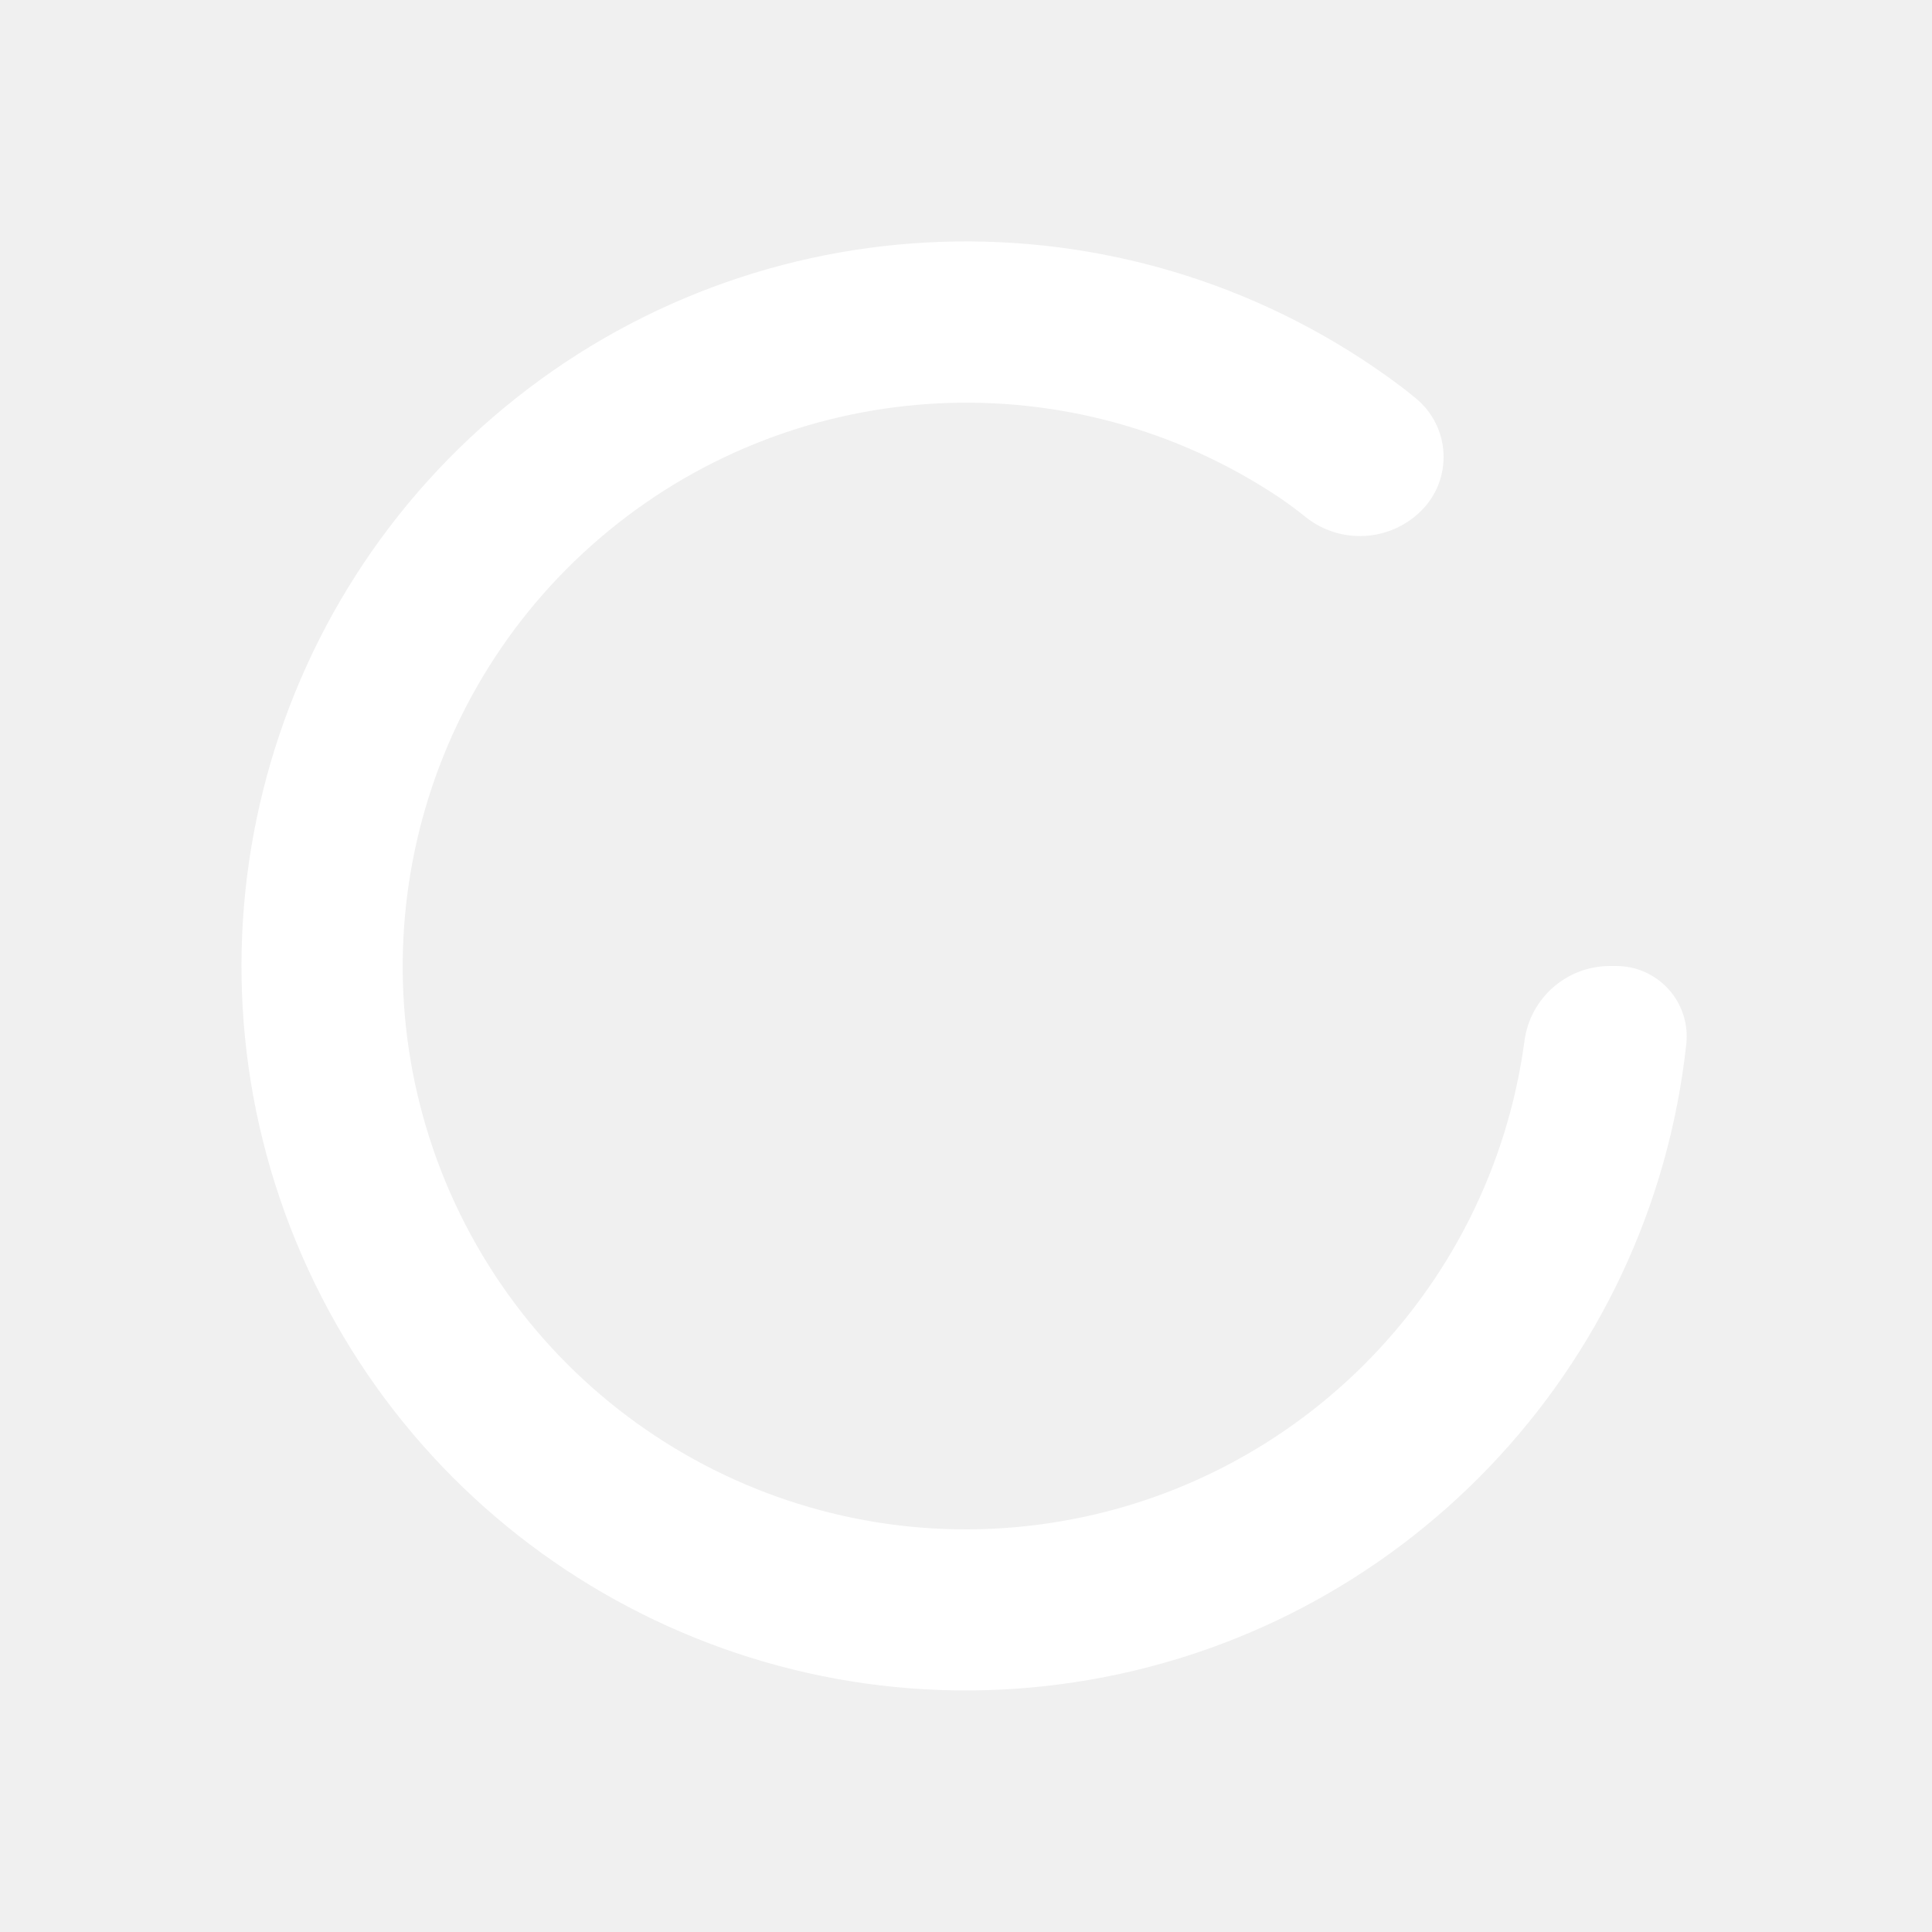
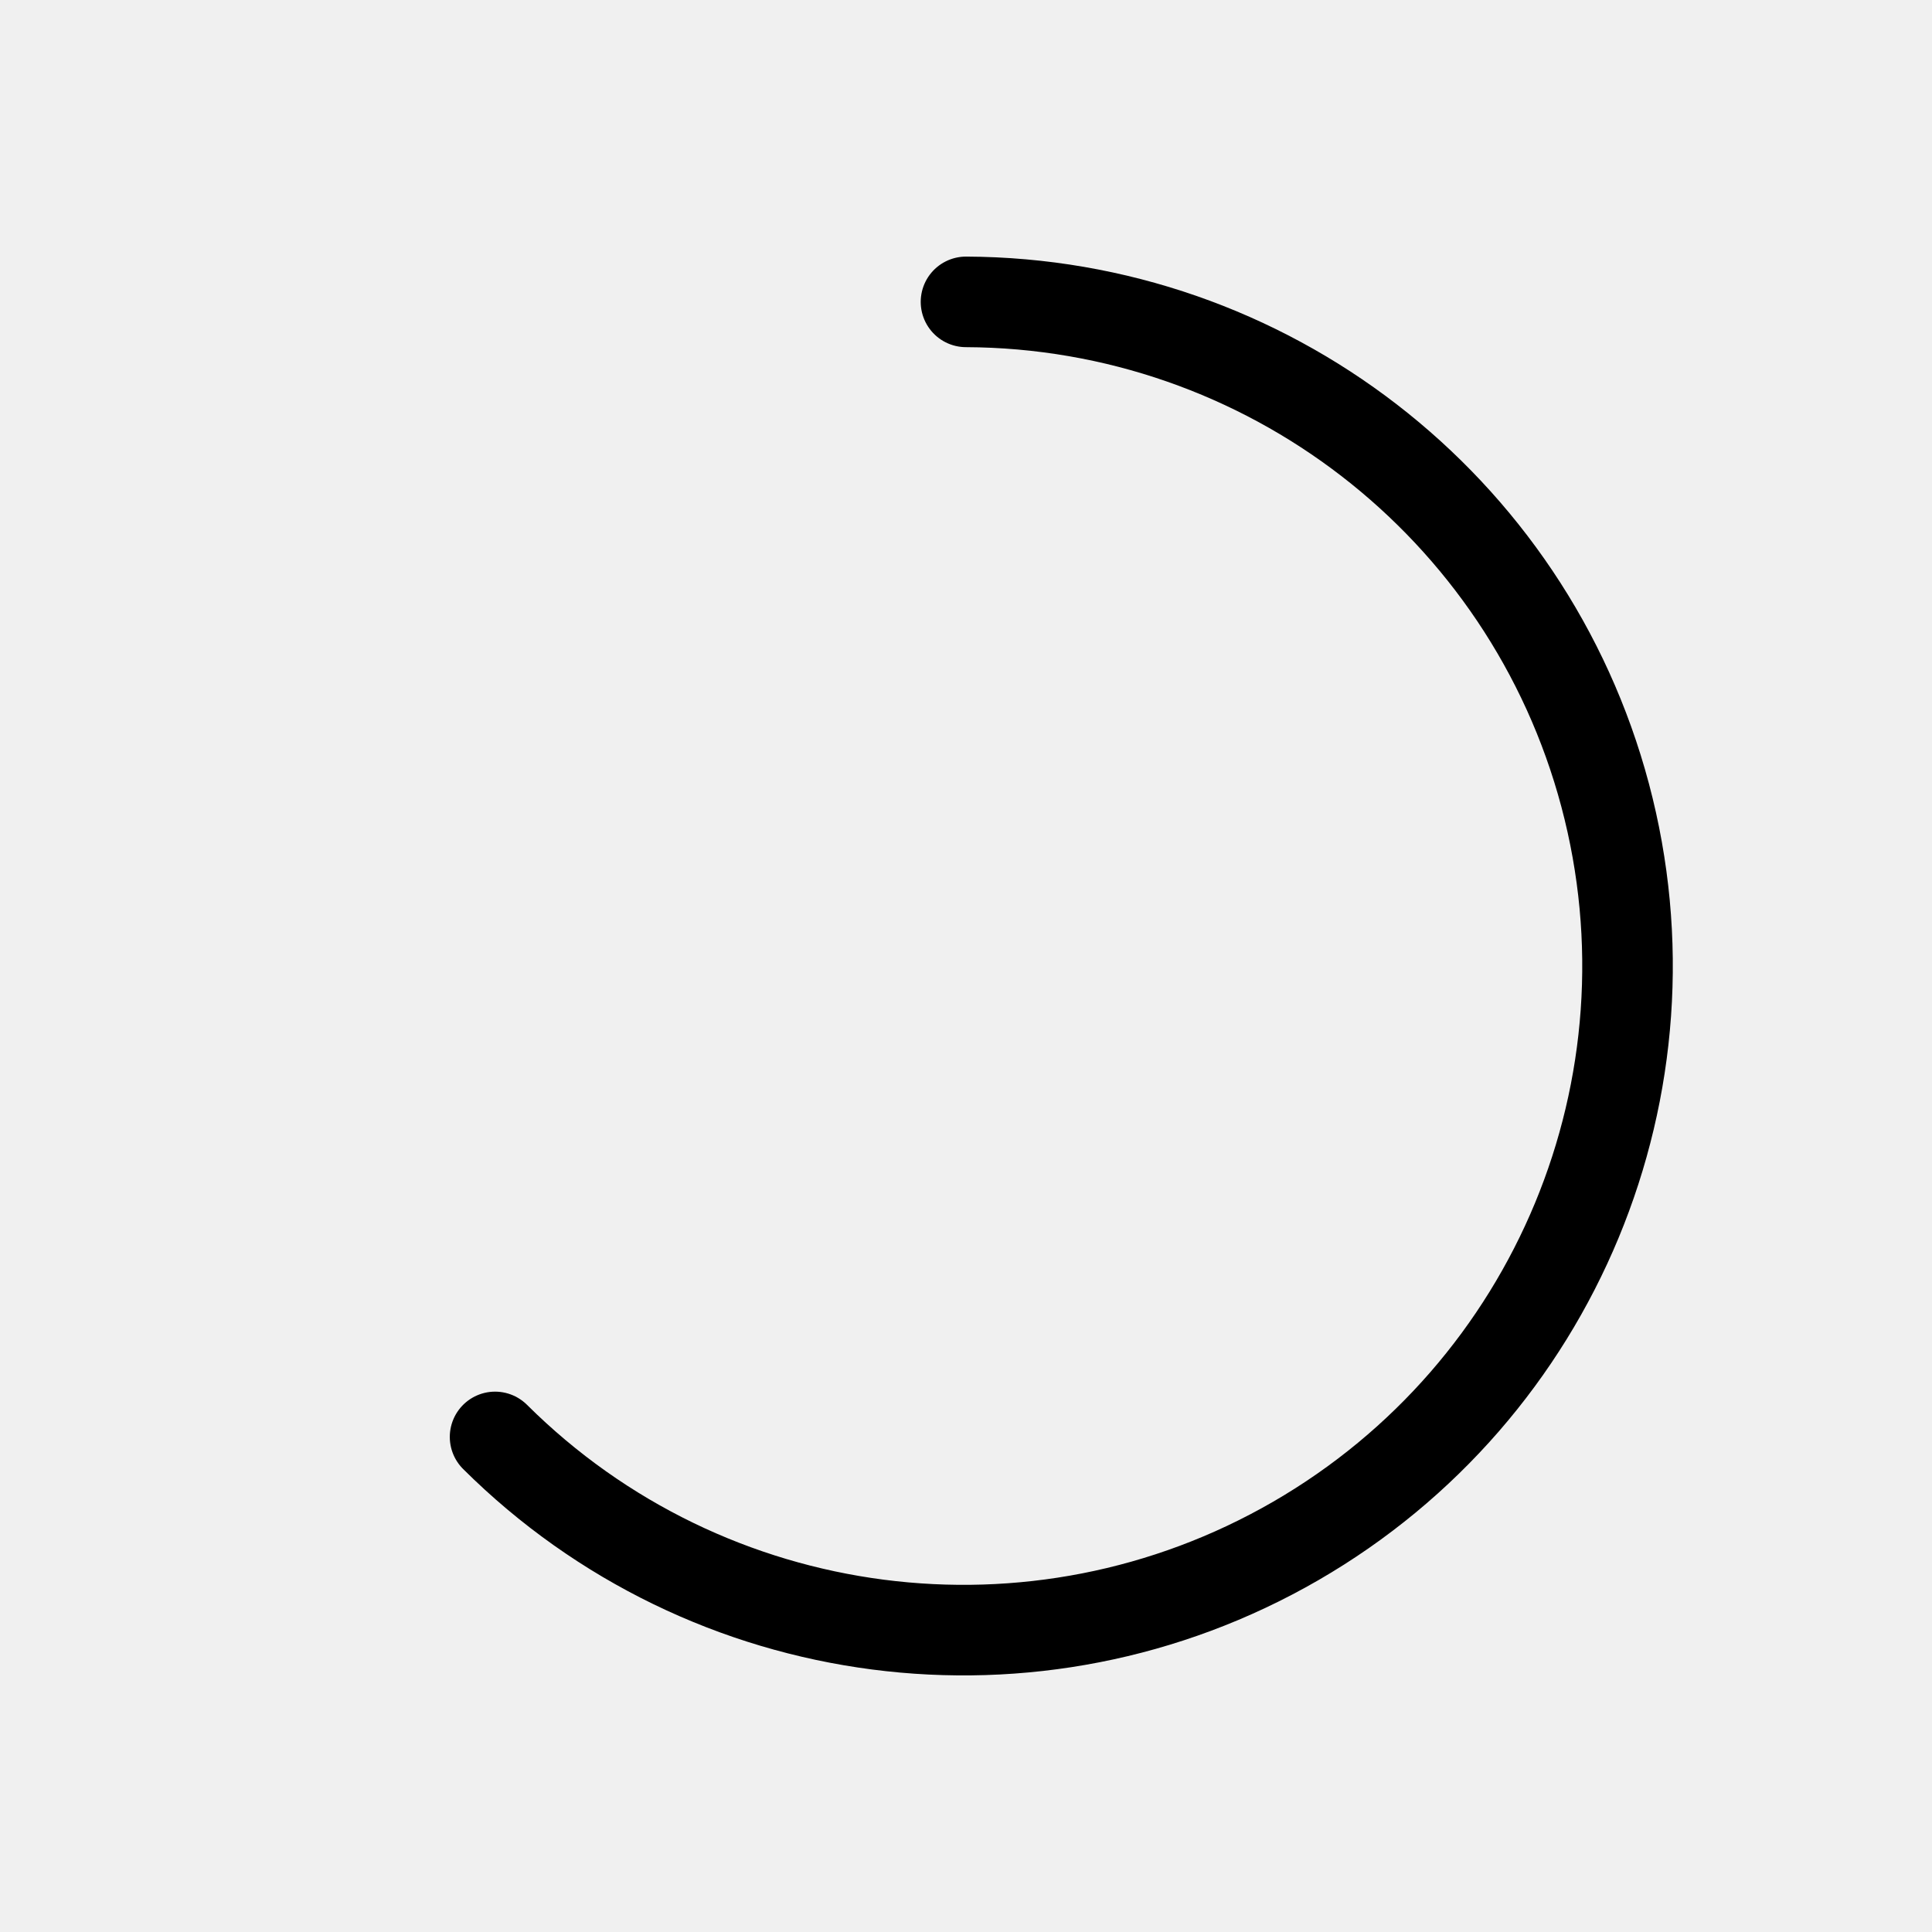
- <svg xmlns="http://www.w3.org/2000/svg" t="1779818682979" class="icon" viewBox="0 0 1024 1024" version="1.1" p-id="6041" id="mx_n_1779818682980" width="32" height="32">
-   <path d="M753.365 270.635a46.08 46.08 0 0 1-61.227 3.499 220.971 220.971 0 0 0-14.293-10.581 298.752 298.752 0 0 0-441.771 362.667 298.667 298.667 0 0 0 571.904-74.283A45.696 45.696 0 0 1 853.333 512h3.328a37.333 37.333 0 0 1 37.12 41.301 384 384 0 1 1-151.936-348.971c2.56 1.92 5.419 4.181 8.619 6.827a40.192 40.192 0 0 1 2.901 59.477z" fill="#ffffff" p-id="6042" />
+ <svg xmlns="http://www.w3.org/2000/svg" viewBox="0 0 32 32" fill="none" aria-hidden="true">
+   <path d="M16 5a11 11 0 1 1-7.8 18.8" stroke="currentColor" stroke-width="1.5" stroke-linecap="round" />
</svg>
